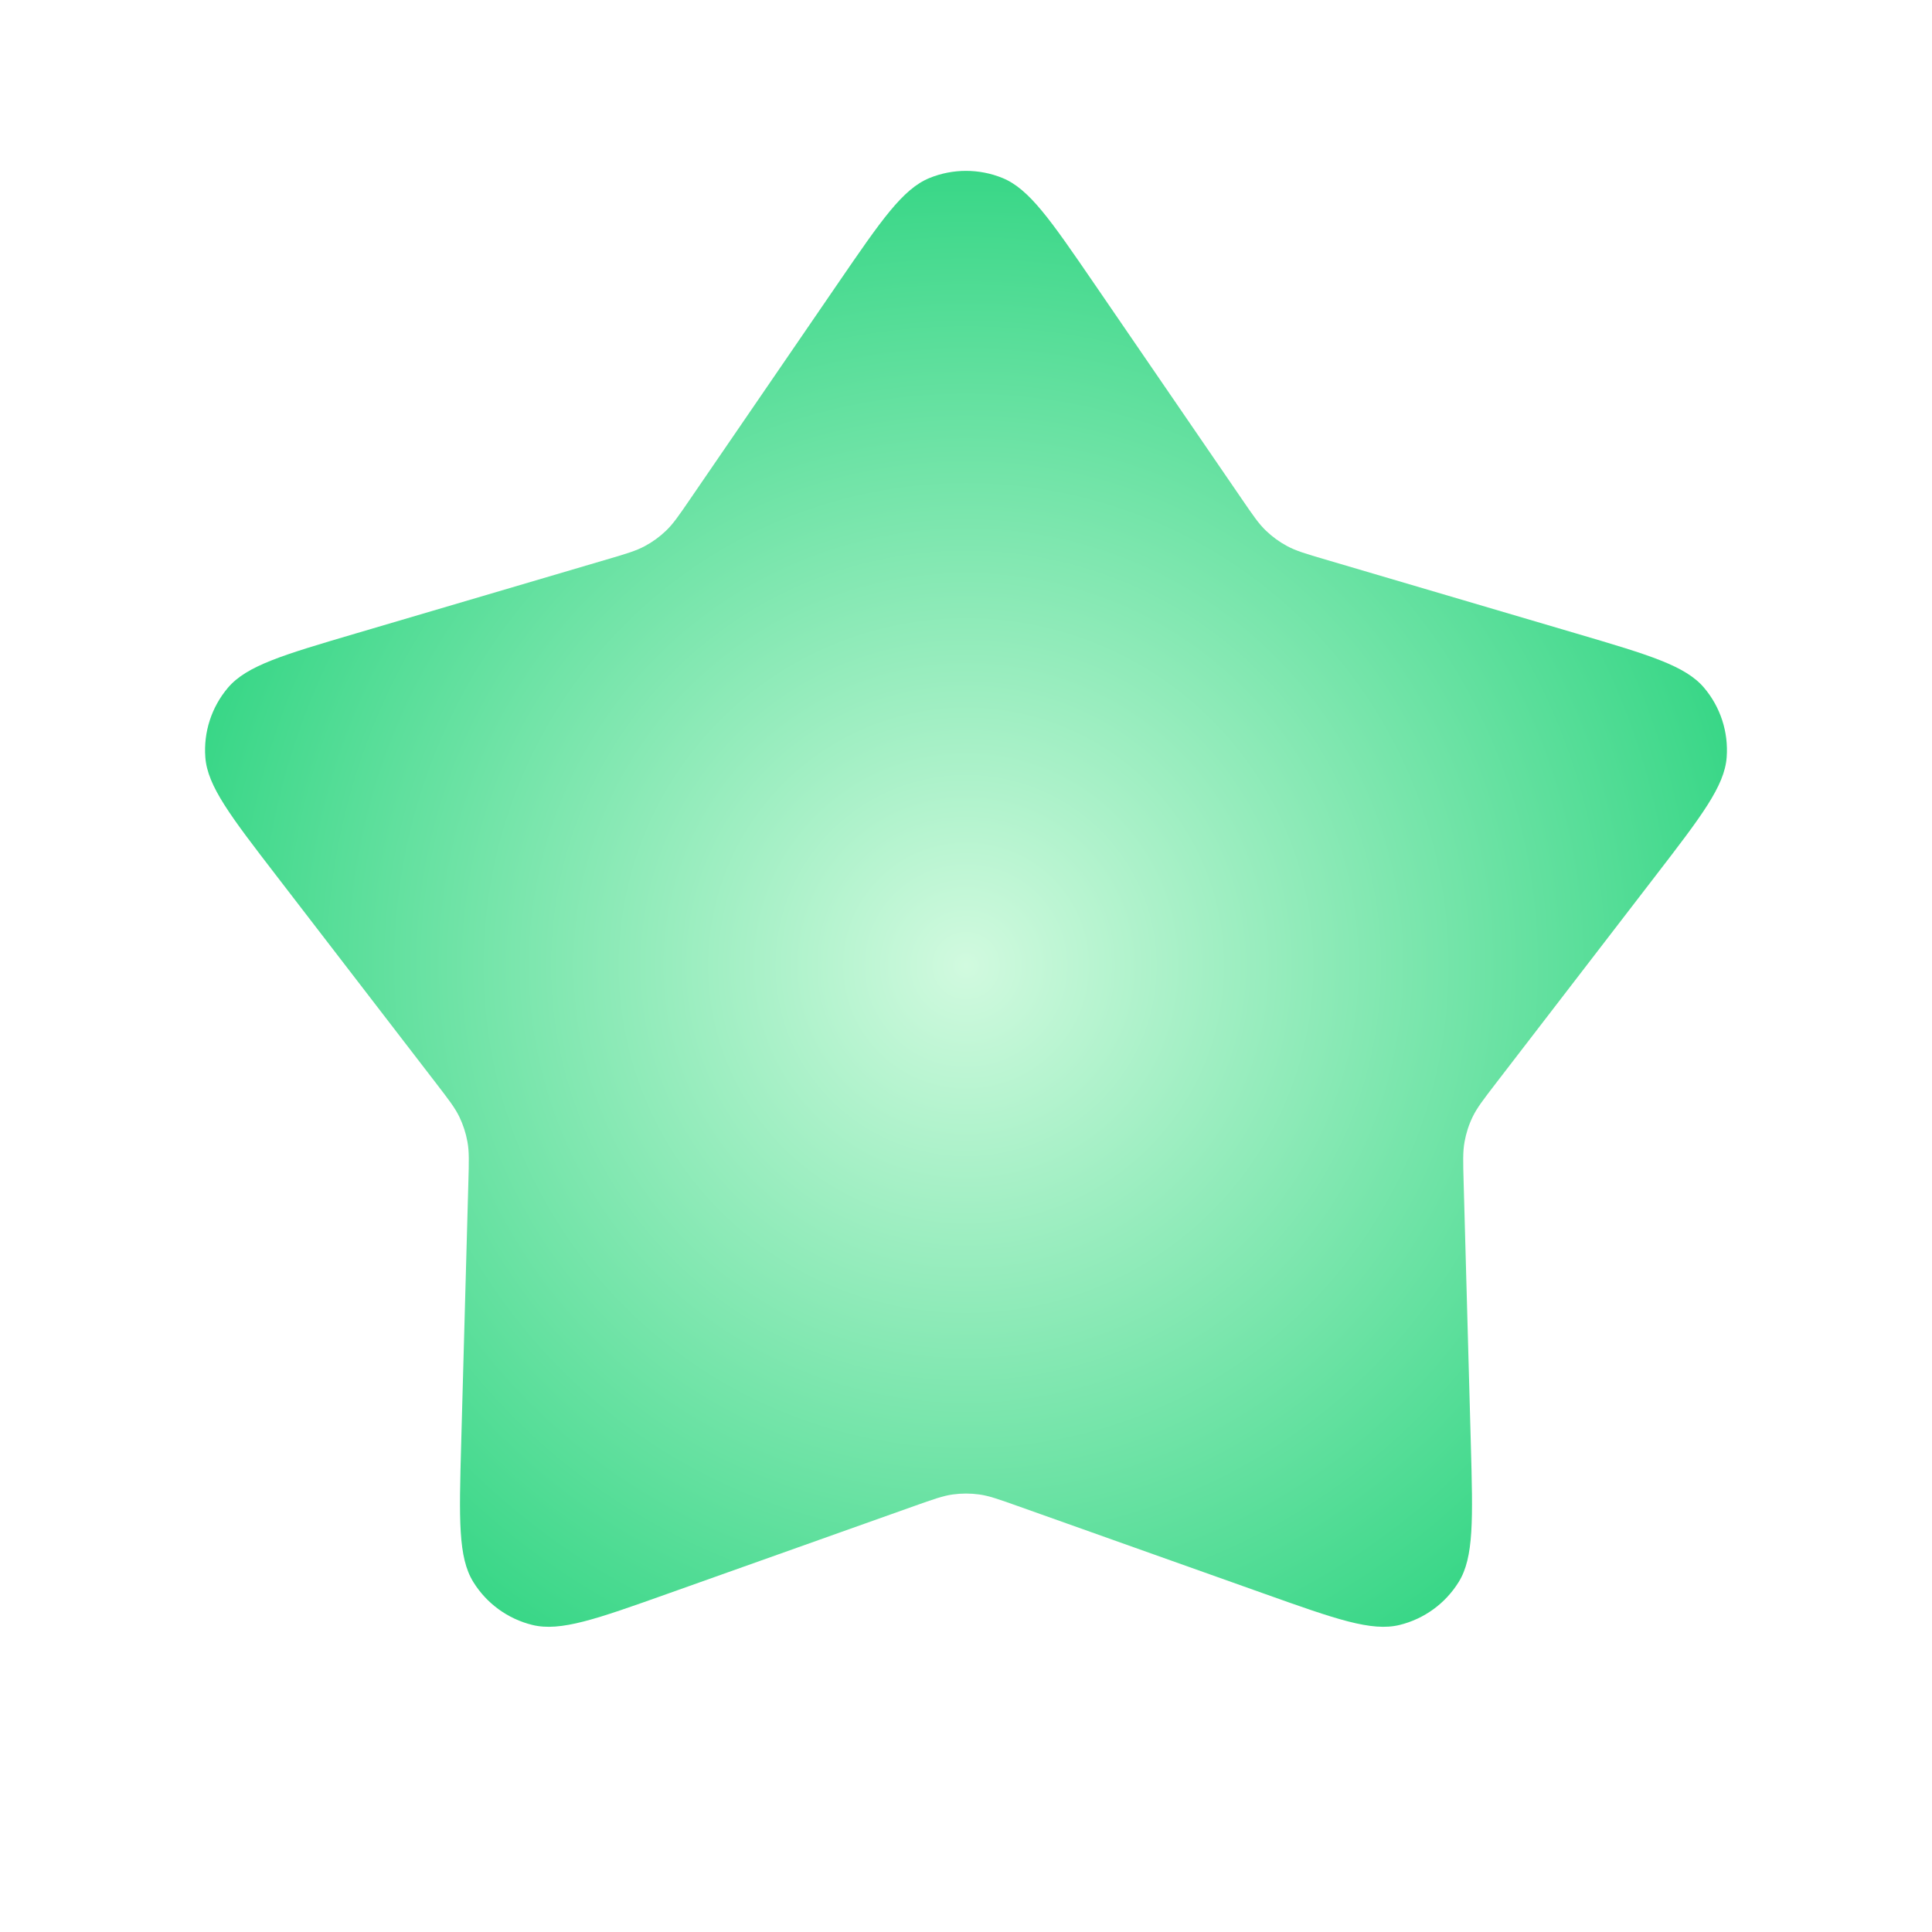
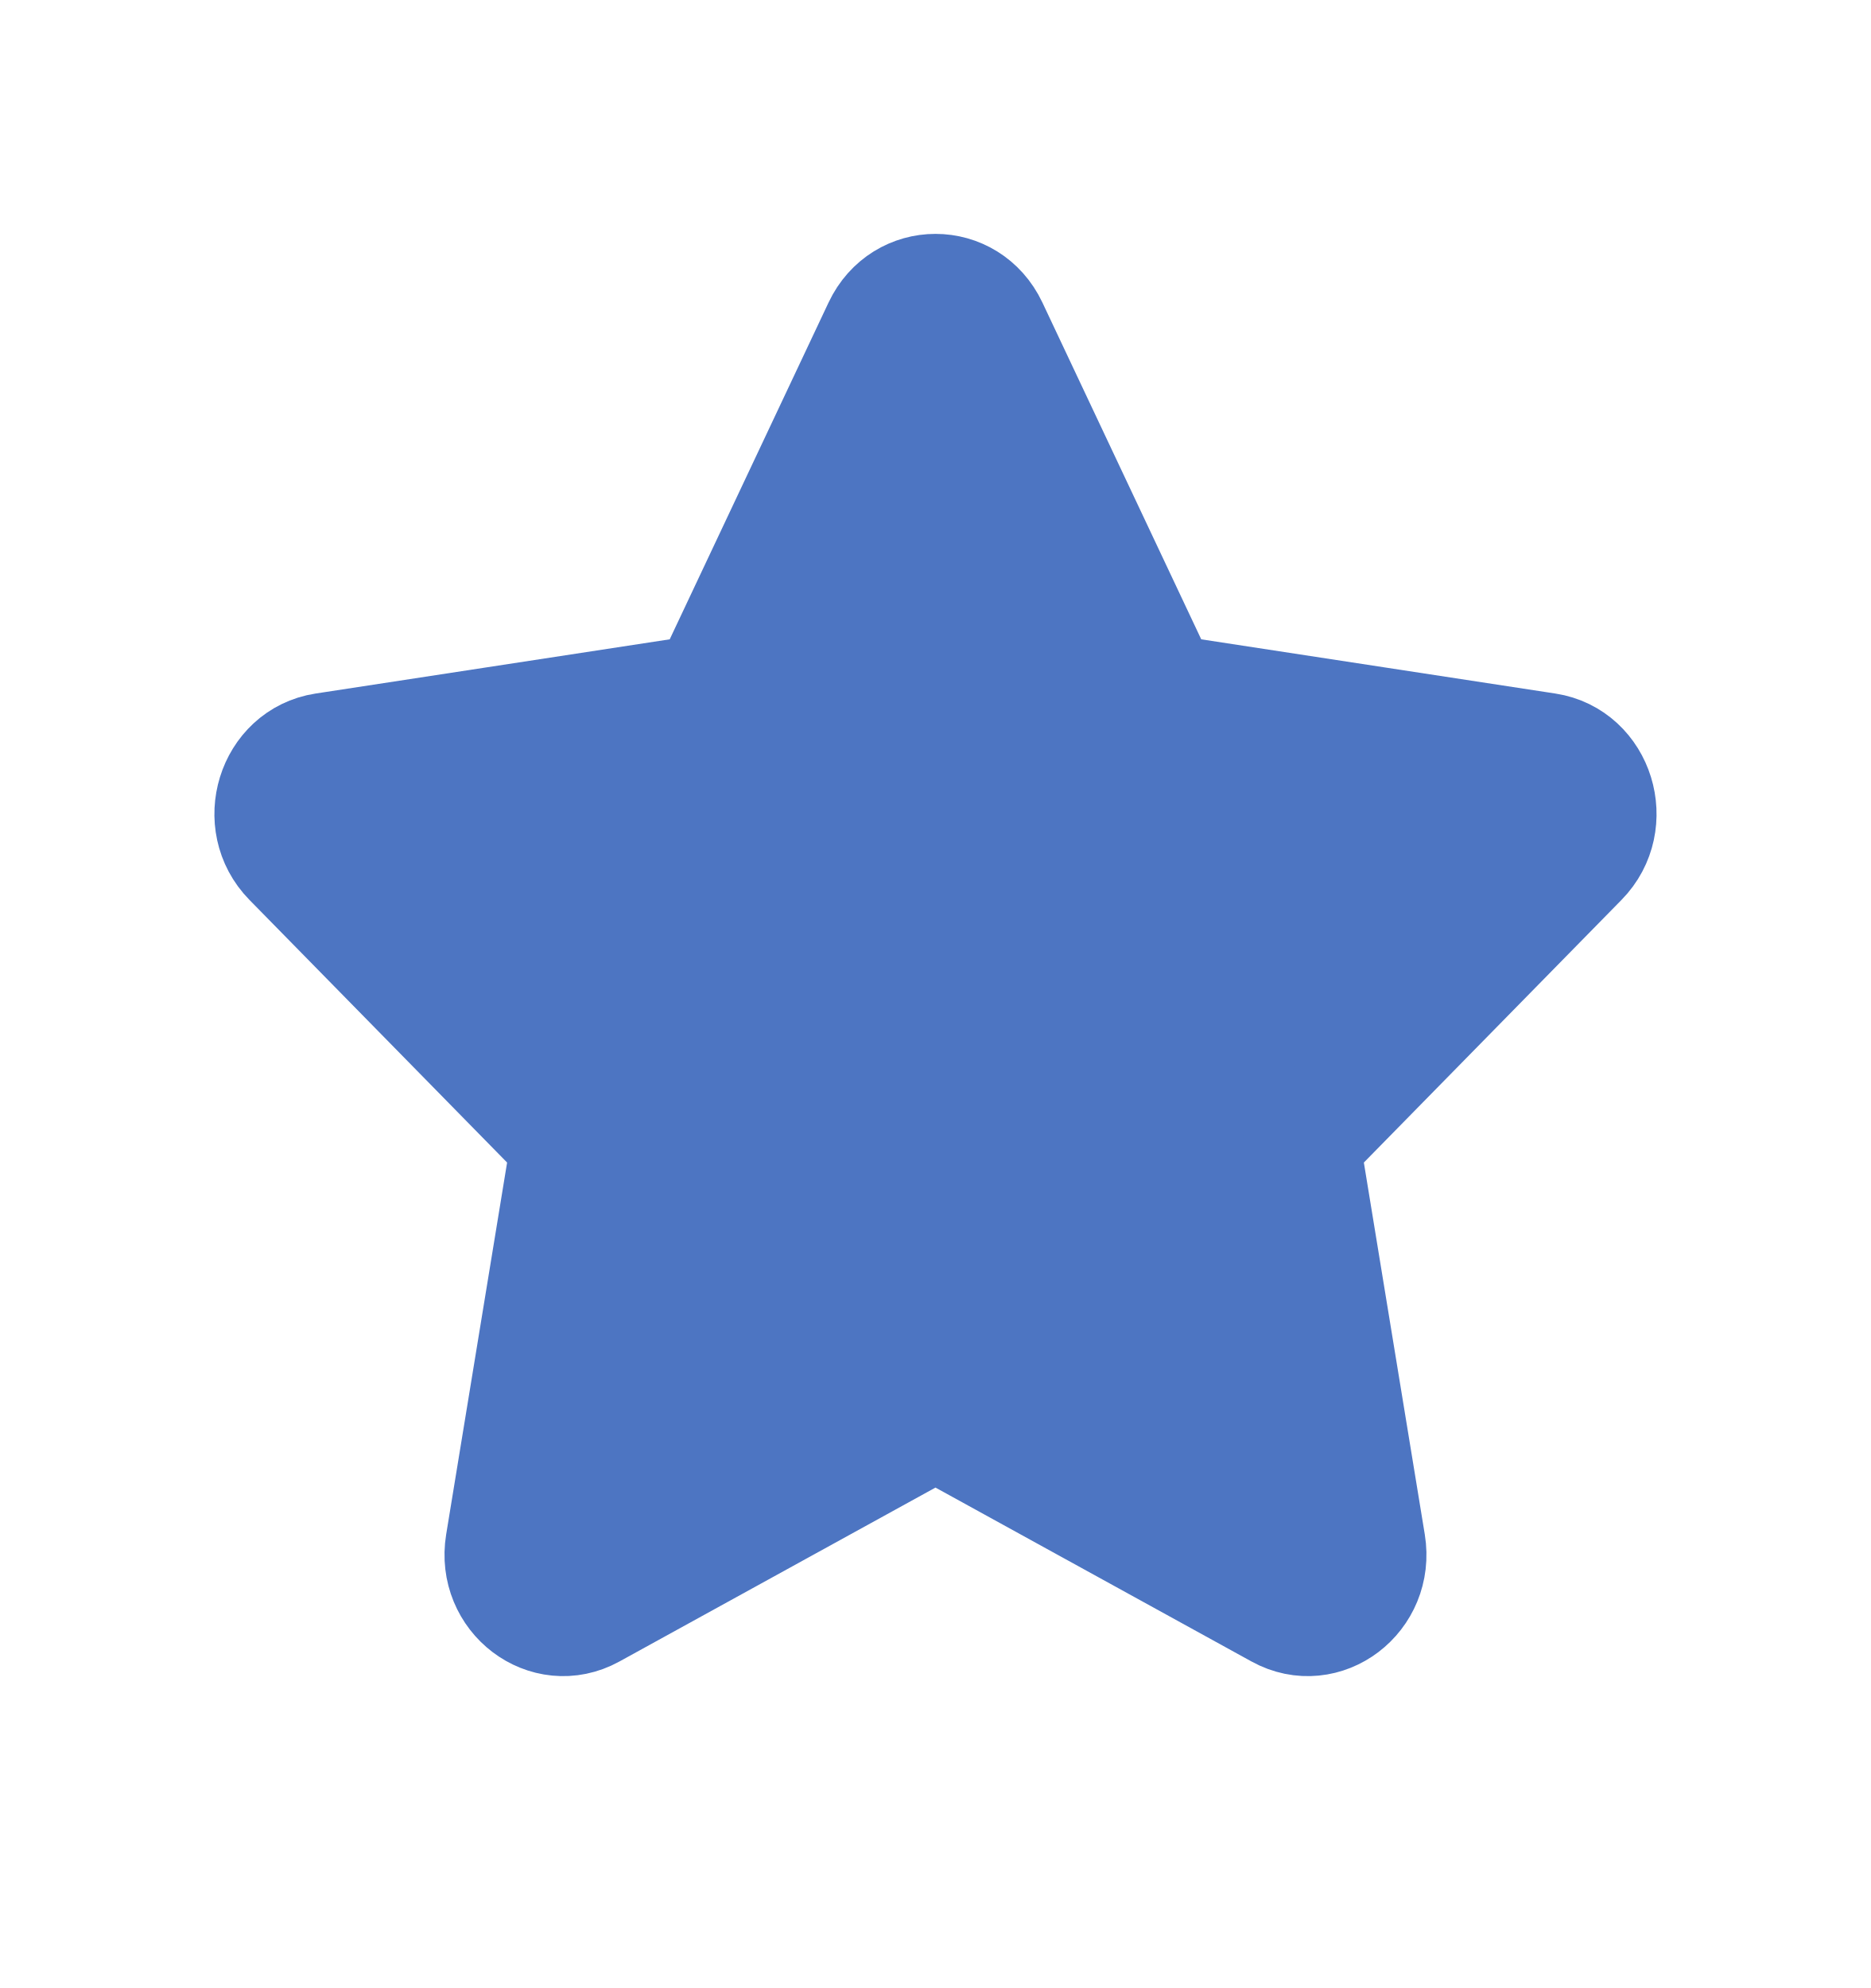
- <svg xmlns="http://www.w3.org/2000/svg" width="40" height="40" viewBox="0 0 40 40" fill="none">
-   <path d="M17.36 5.851C18.246 4.559 18.689 3.913 19.243 3.686C19.728 3.488 20.272 3.488 20.757 3.686C21.311 3.913 21.754 4.559 22.64 5.851L25.705 10.324C25.943 10.672 26.062 10.846 26.211 10.988C26.342 11.114 26.491 11.222 26.652 11.308C26.833 11.405 27.035 11.465 27.44 11.584L32.64 13.117C34.143 13.56 34.894 13.782 35.281 14.239C35.62 14.639 35.788 15.156 35.749 15.678C35.705 16.276 35.227 16.897 34.272 18.138L30.965 22.436C30.708 22.77 30.58 22.937 30.49 23.122C30.41 23.286 30.354 23.461 30.322 23.64C30.285 23.843 30.291 24.053 30.303 24.475L30.452 29.895C30.495 31.461 30.516 32.244 30.201 32.753C29.925 33.199 29.486 33.518 28.977 33.643C28.395 33.785 27.657 33.523 26.181 32.998L21.072 31.181C20.675 31.04 20.476 30.969 20.273 30.941C20.092 30.916 19.908 30.916 19.727 30.941C19.524 30.969 19.325 31.04 18.928 31.181L13.819 32.998C12.343 33.523 11.605 33.785 11.023 33.643C10.514 33.518 10.075 33.199 9.799 32.753C9.484 32.244 9.505 31.461 9.548 29.895L9.697 24.475C9.709 24.053 9.715 23.843 9.678 23.64C9.646 23.461 9.589 23.286 9.51 23.122C9.42 22.937 9.292 22.77 9.035 22.436L5.728 18.138C4.773 16.897 4.295 16.276 4.251 15.678C4.212 15.156 4.38 14.639 4.719 14.239C5.106 13.782 5.857 13.56 7.36 13.117L12.56 11.584C12.965 11.465 13.167 11.405 13.348 11.308C13.509 11.222 13.658 11.114 13.789 10.988C13.938 10.846 14.057 10.672 14.295 10.324L17.36 5.851Z" fill="url(#paint0_angular_130_14151)" />
-   <defs>
-     <radialGradient id="paint0_angular_130_14151" cx="0" cy="0" r="1" gradientUnits="userSpaceOnUse" gradientTransform="translate(20 20) rotate(-161.801) scale(17.2899)">
-       <stop stop-color="#D1FADF" />
-       <stop offset="1" stop-color="#32D583" />
-     </radialGradient>
-   </defs>
+ <svg xmlns="http://www.w3.org/2000/svg" width="16" height="17" viewBox="0 0 16 17" fill="none">
+   <path d="M6.066 5.921L7.538 2.8C7.727 2.4 8.273 2.4 8.462 2.8L9.934 5.921L13.226 6.425C13.648 6.49 13.816 7.033 13.51 7.345L11.129 9.772L11.691 13.202C11.763 13.642 11.321 13.978 10.944 13.77L8 12.15L5.056 13.77C4.679 13.978 4.237 13.642 4.309 13.202L4.871 9.772L2.49 7.345C2.184 7.033 2.352 6.49 2.774 6.425L6.066 5.921Z" fill="#4D75C2" stroke="#4D75C2" stroke-linecap="round" stroke-linejoin="round" />
</svg>
